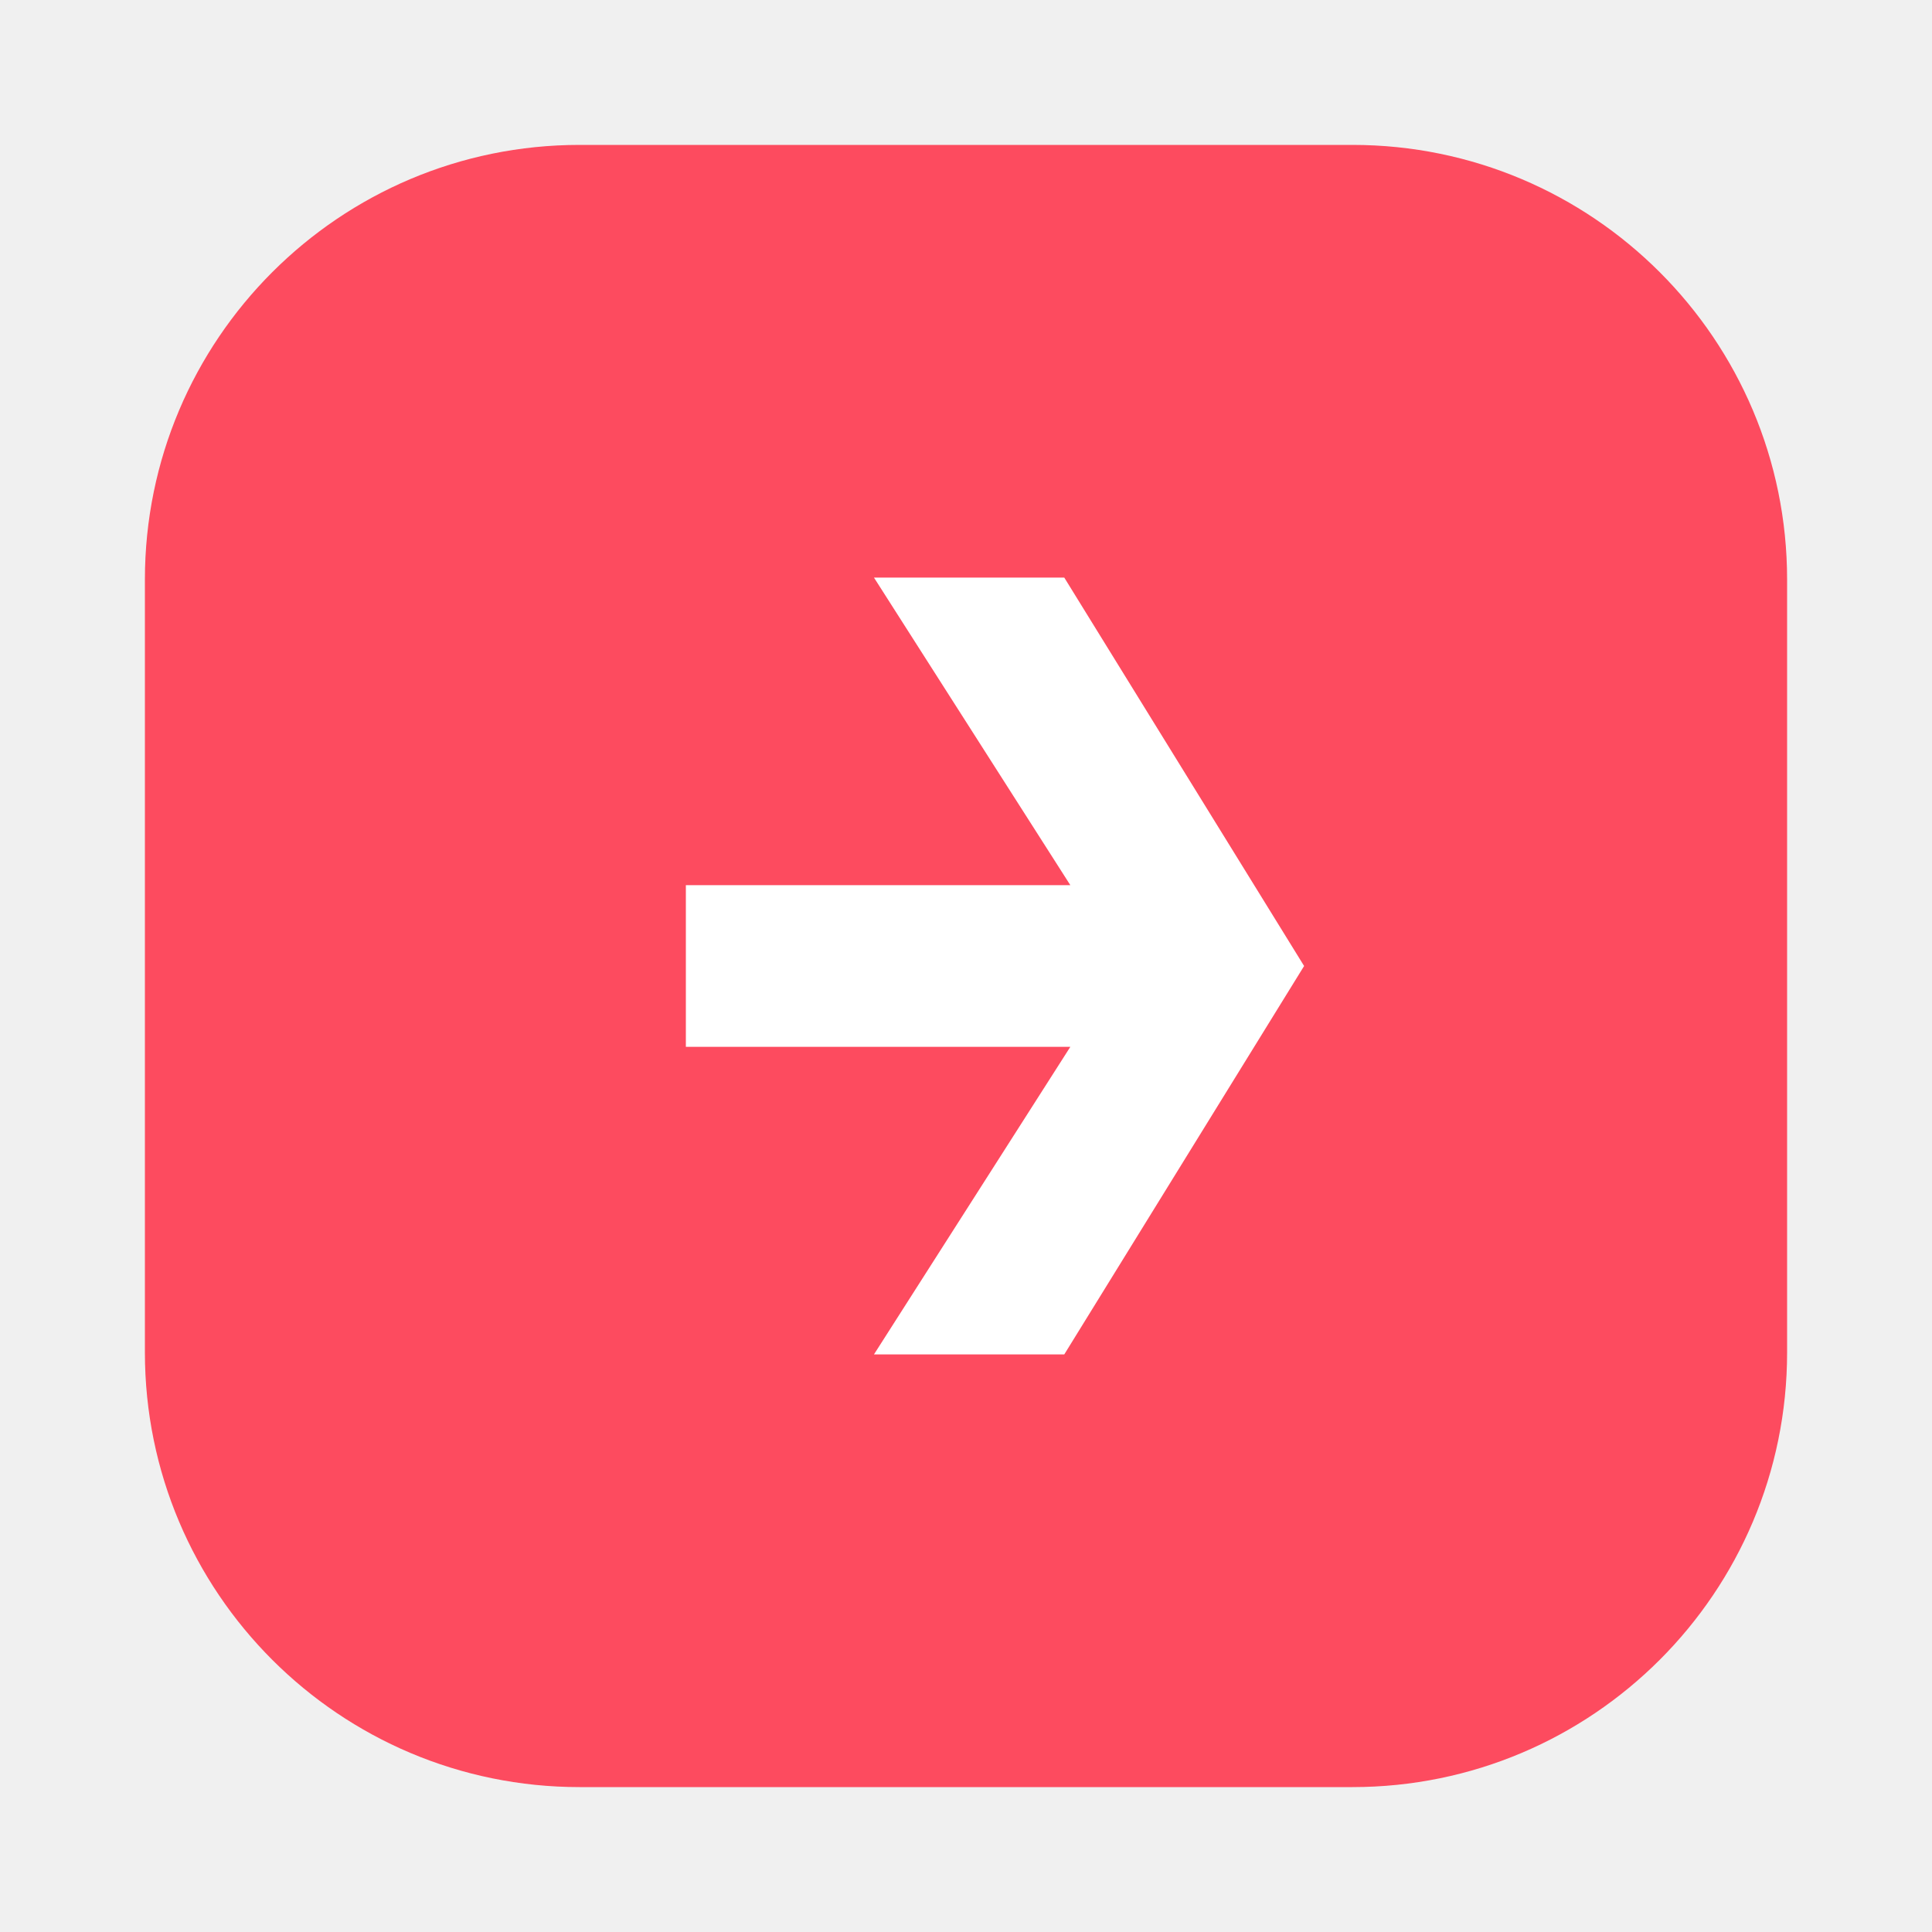
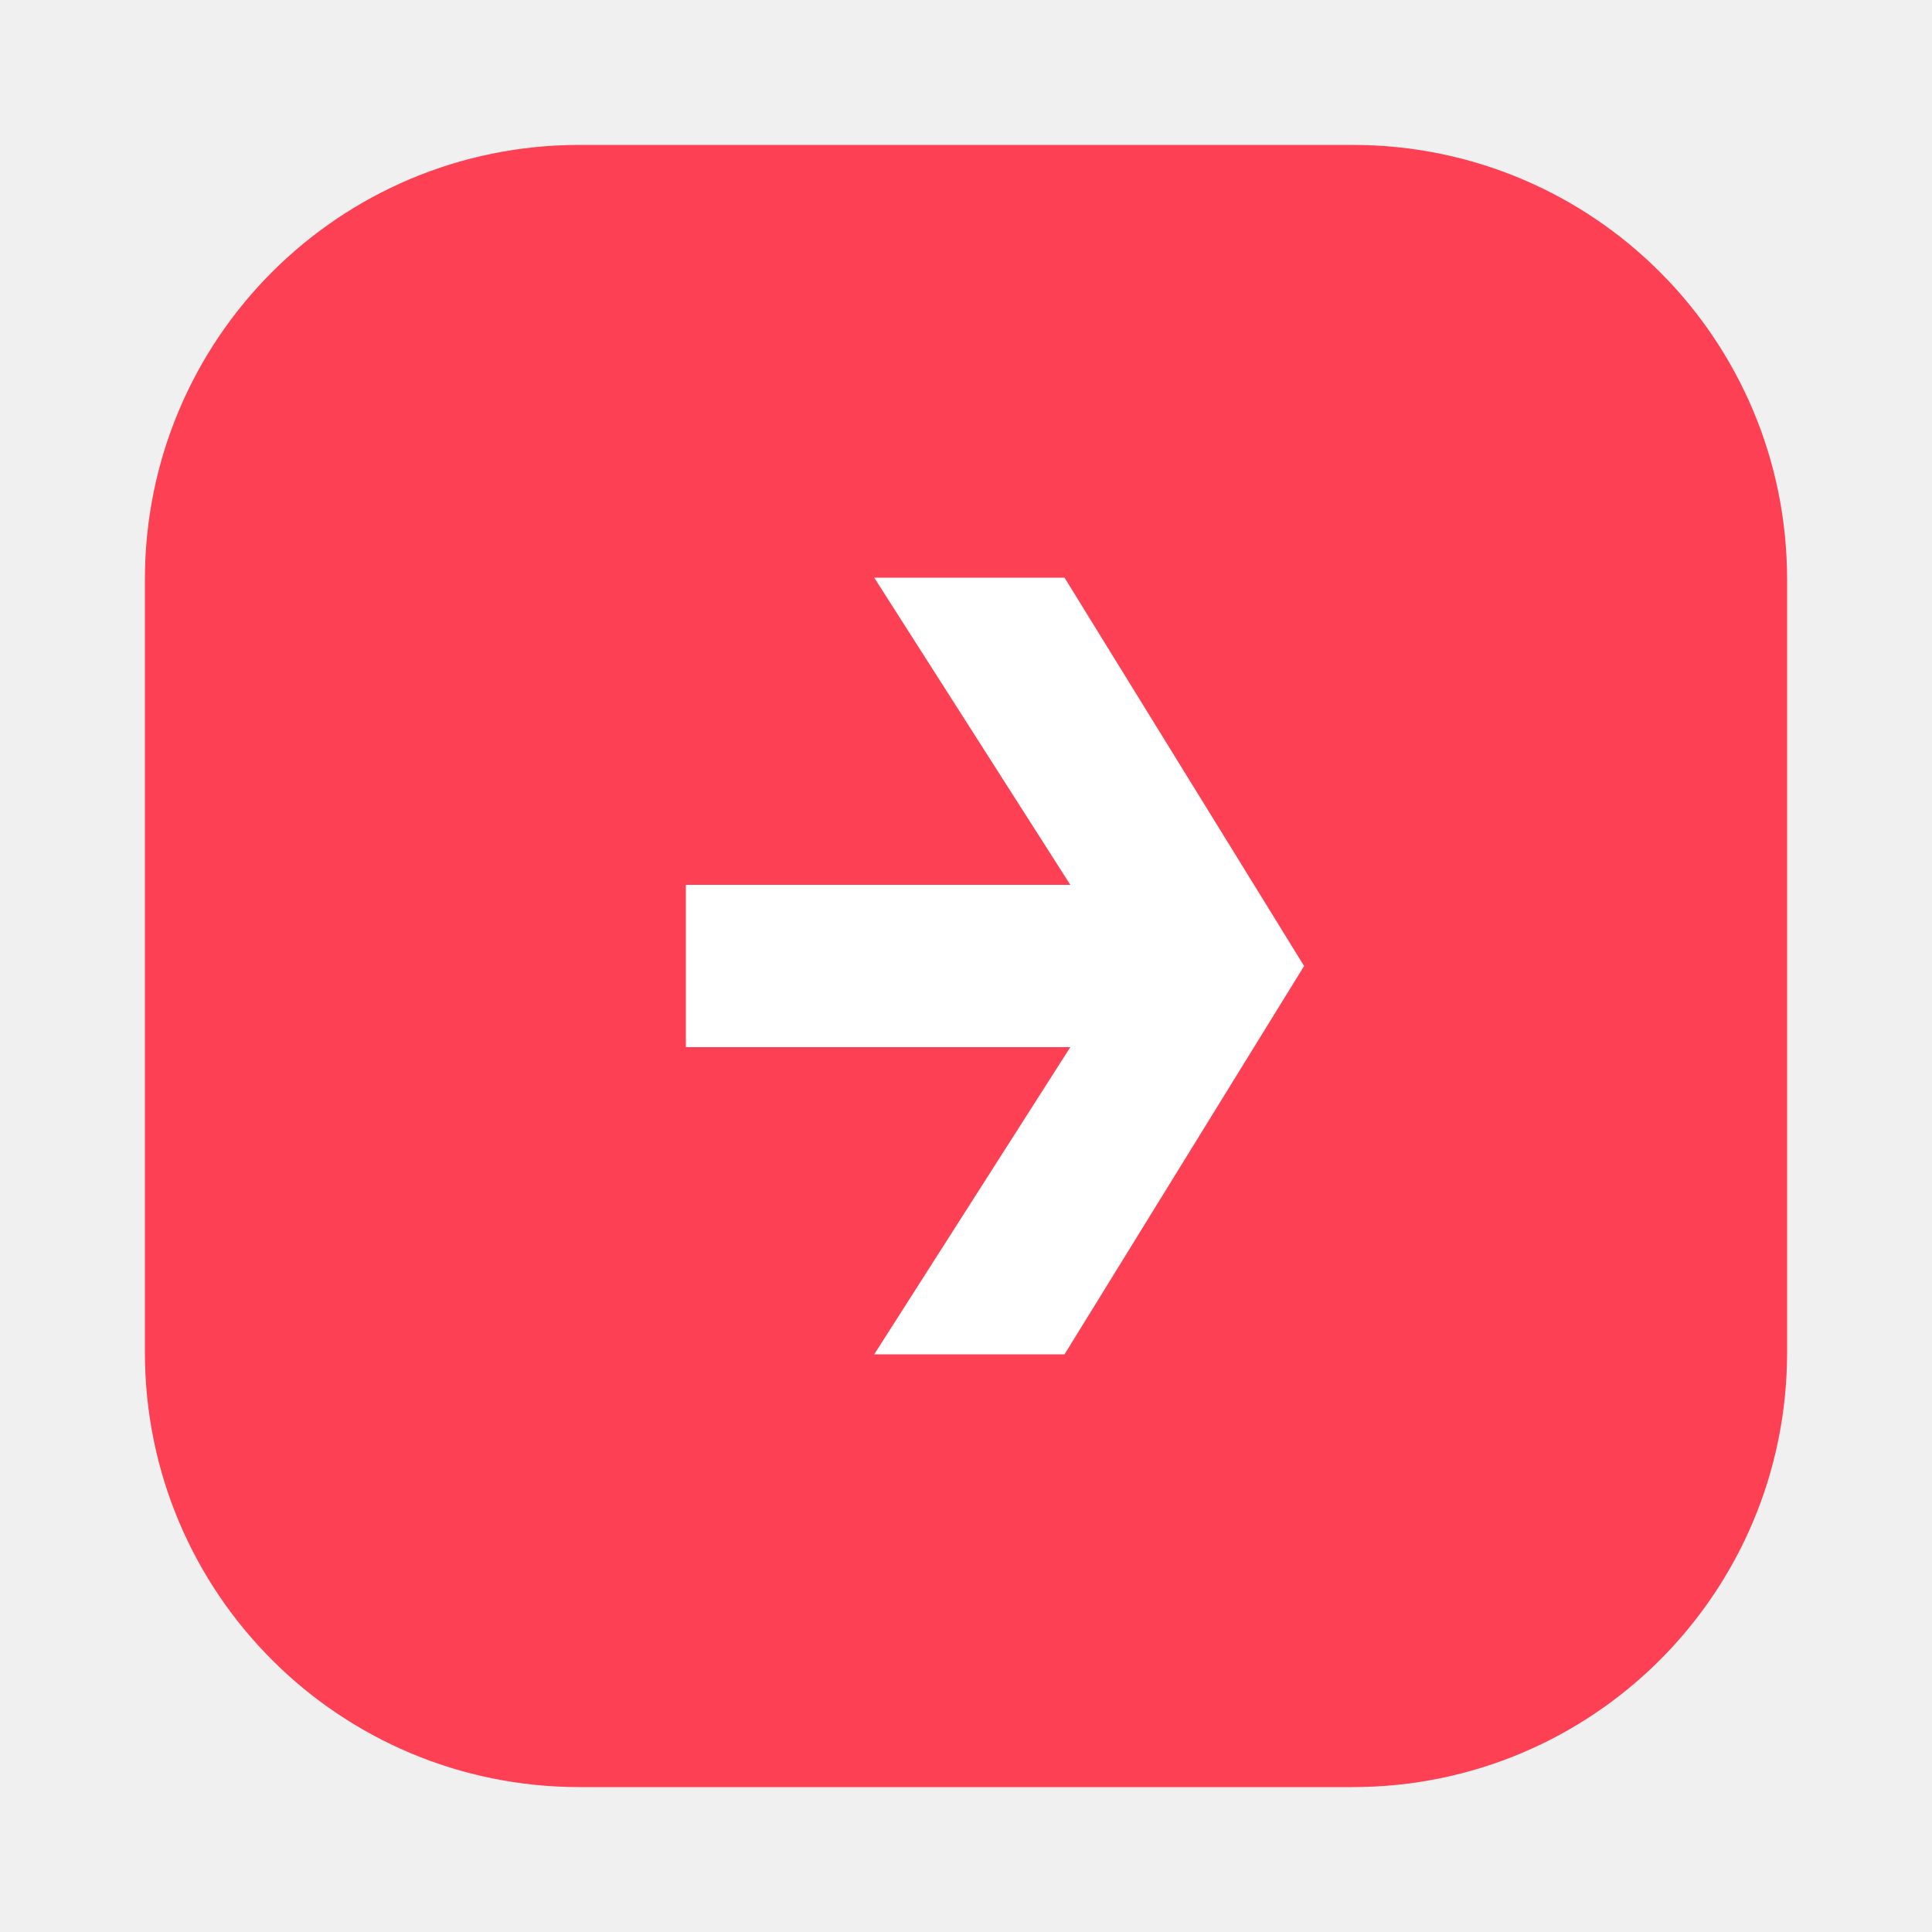
<svg xmlns="http://www.w3.org/2000/svg" version="1.1" id="Layer_1" x="0px" y="0px" viewBox="0 0 200 200" style="enable-background:new 0 0 200 200;" xml:space="preserve">
  <style type="text/css">
- 	.st0{fill:#FD4B5F;}
+ 	.st0{fill:#FE4054;}
	.st1{fill:#FFFFFF;}
</style>
-   <path class="st0" d="M140,185H60c-24.853,0-45-20.147-45-45V60c0-24.853,20.147-45,45-45h80c24.853,0,45,20.147,45,45v80  C185,164.853,164.853,185,140,185z" />
+   <path class="st0" d="M140,185H60c-24.9,0-45-20.1-45-45V60c0-24.9,20.1-45,45-45h80c24.9,0,45,20.1,45,45v80  C185,164.9,164.9,185,140,185z" />
  <g>
    <g>
-       <path class="st1" d="M110.802,91.634L90.472,59.79h19.7L135,100l-24.828,40.21h-19.7l20.33-31.844H71V91.634H110.802z" />
+       <path class="st1" d="M110.8,91.6L90.5,59.8h19.7L135,100l-24.8,40.2H90.5l20.3-31.8H71V91.6H110.8z" />
    </g>
  </g>
</svg>
